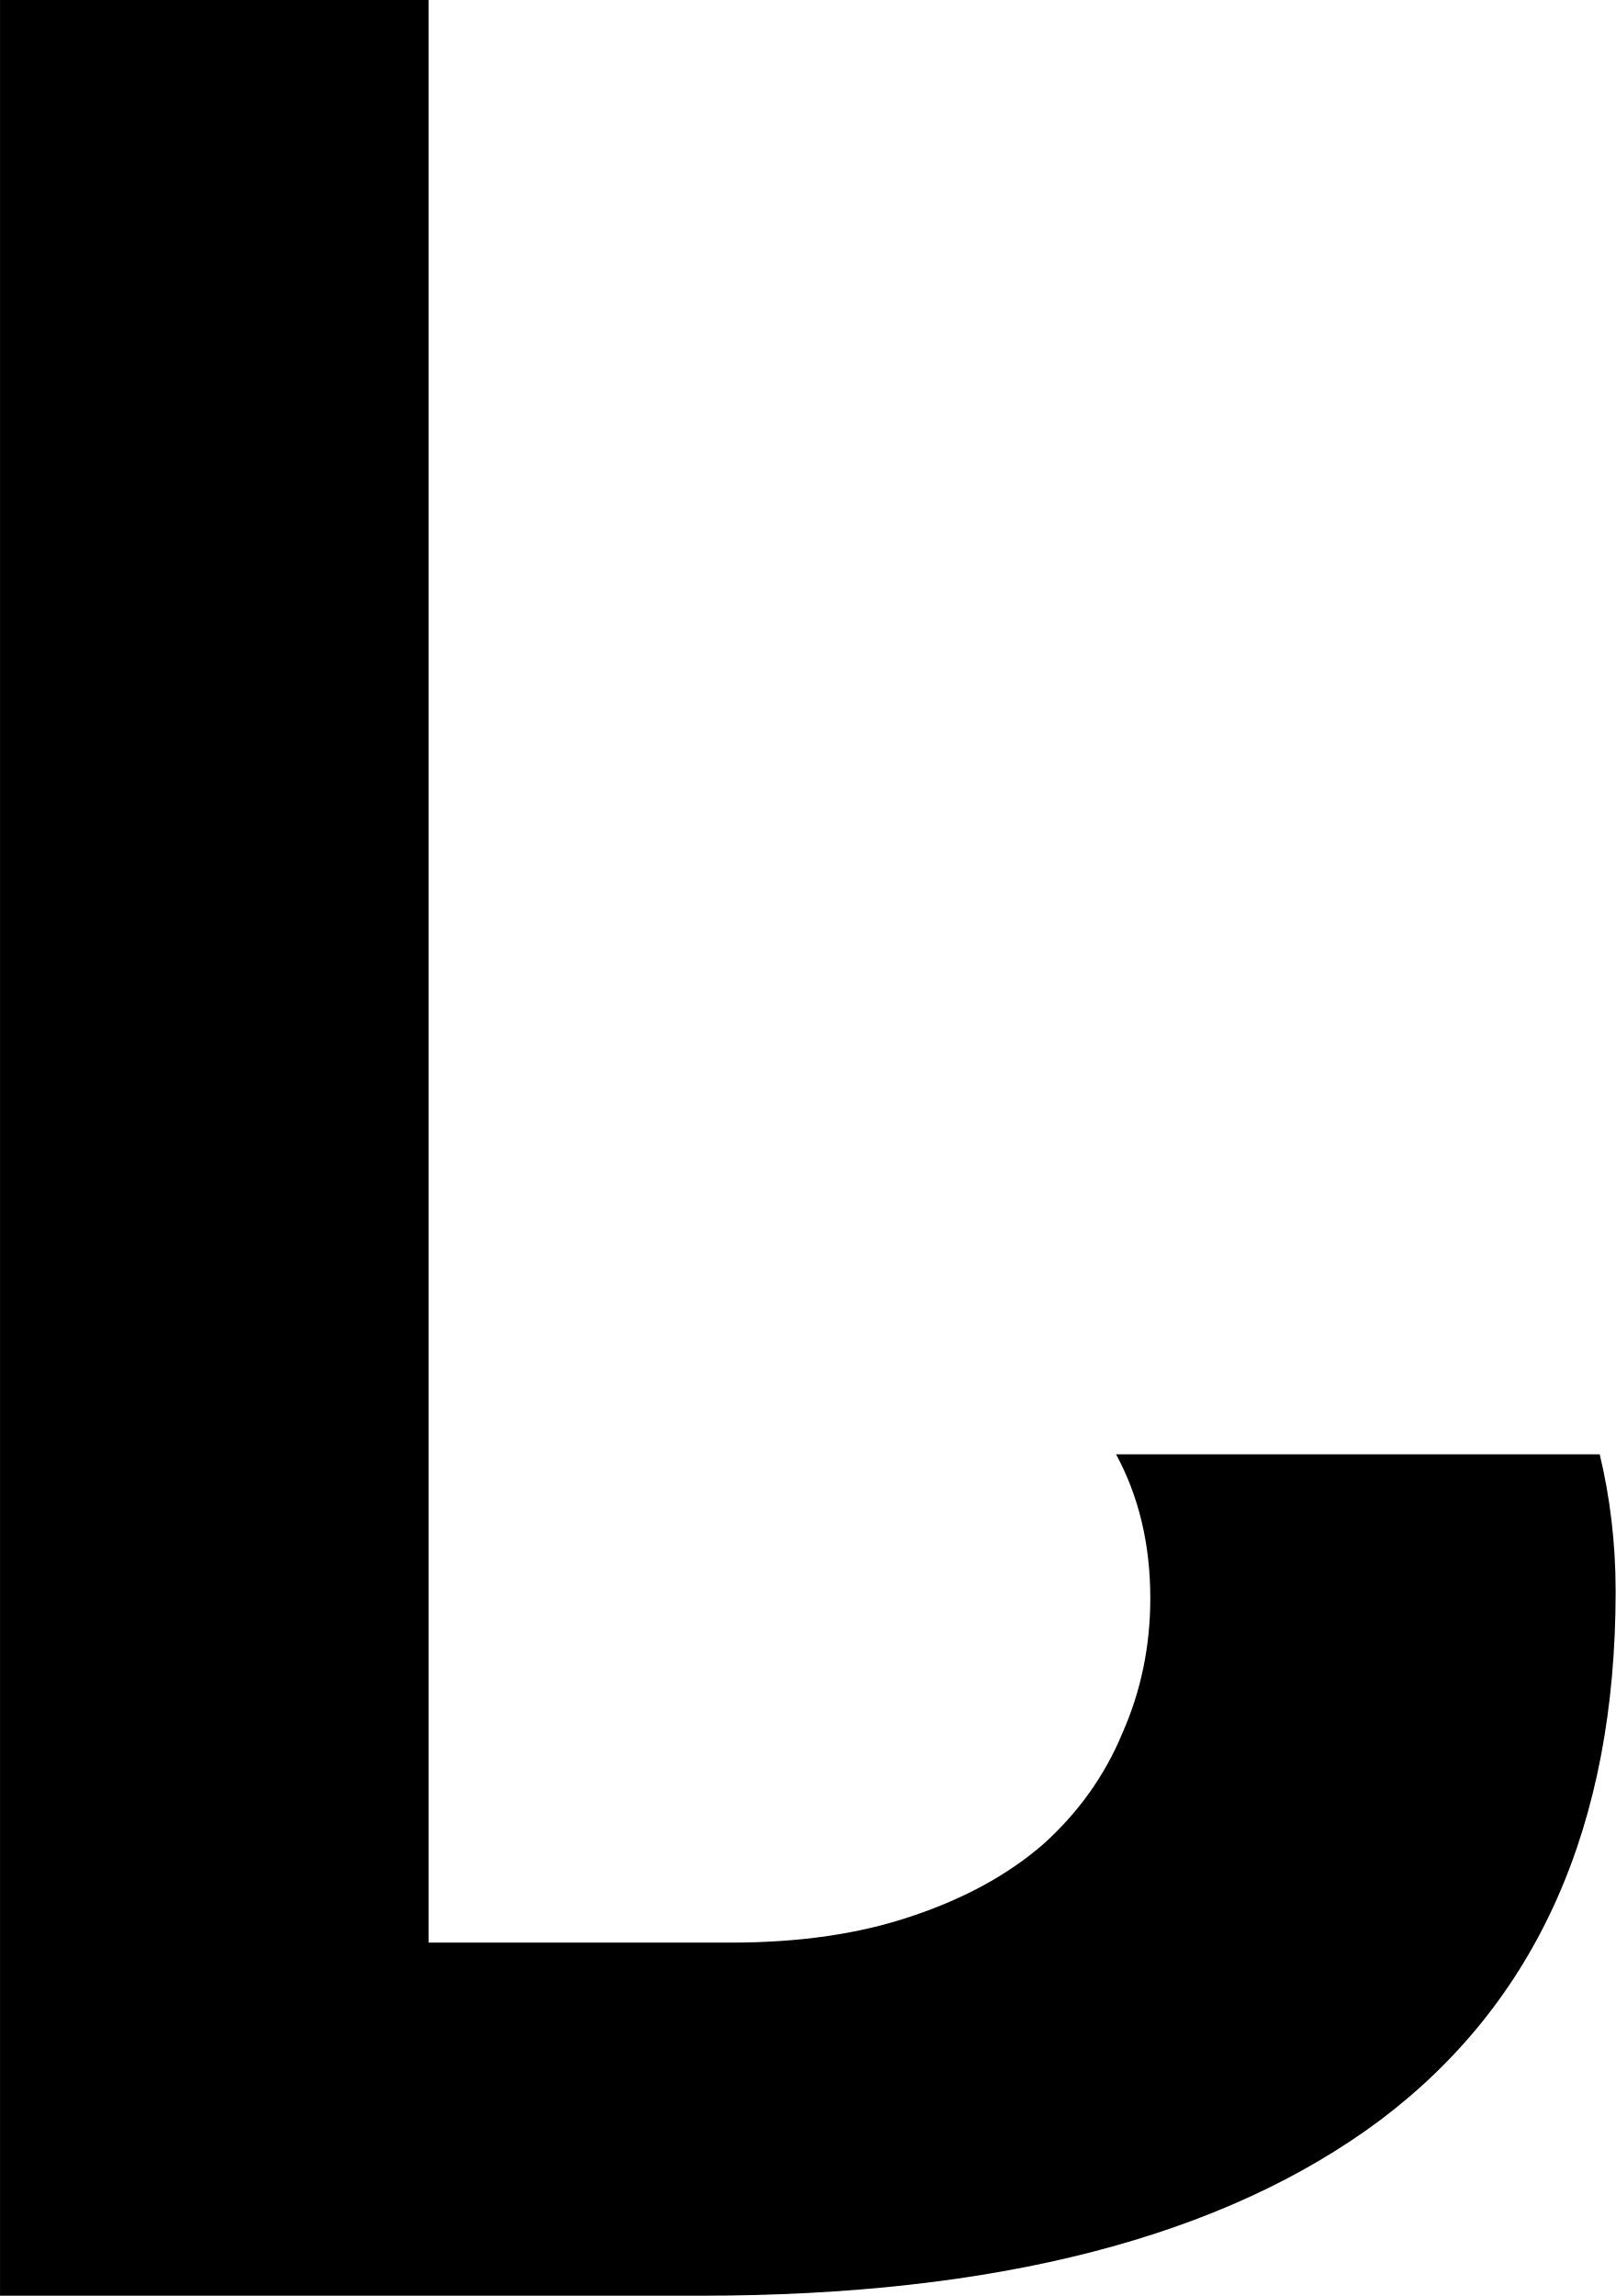
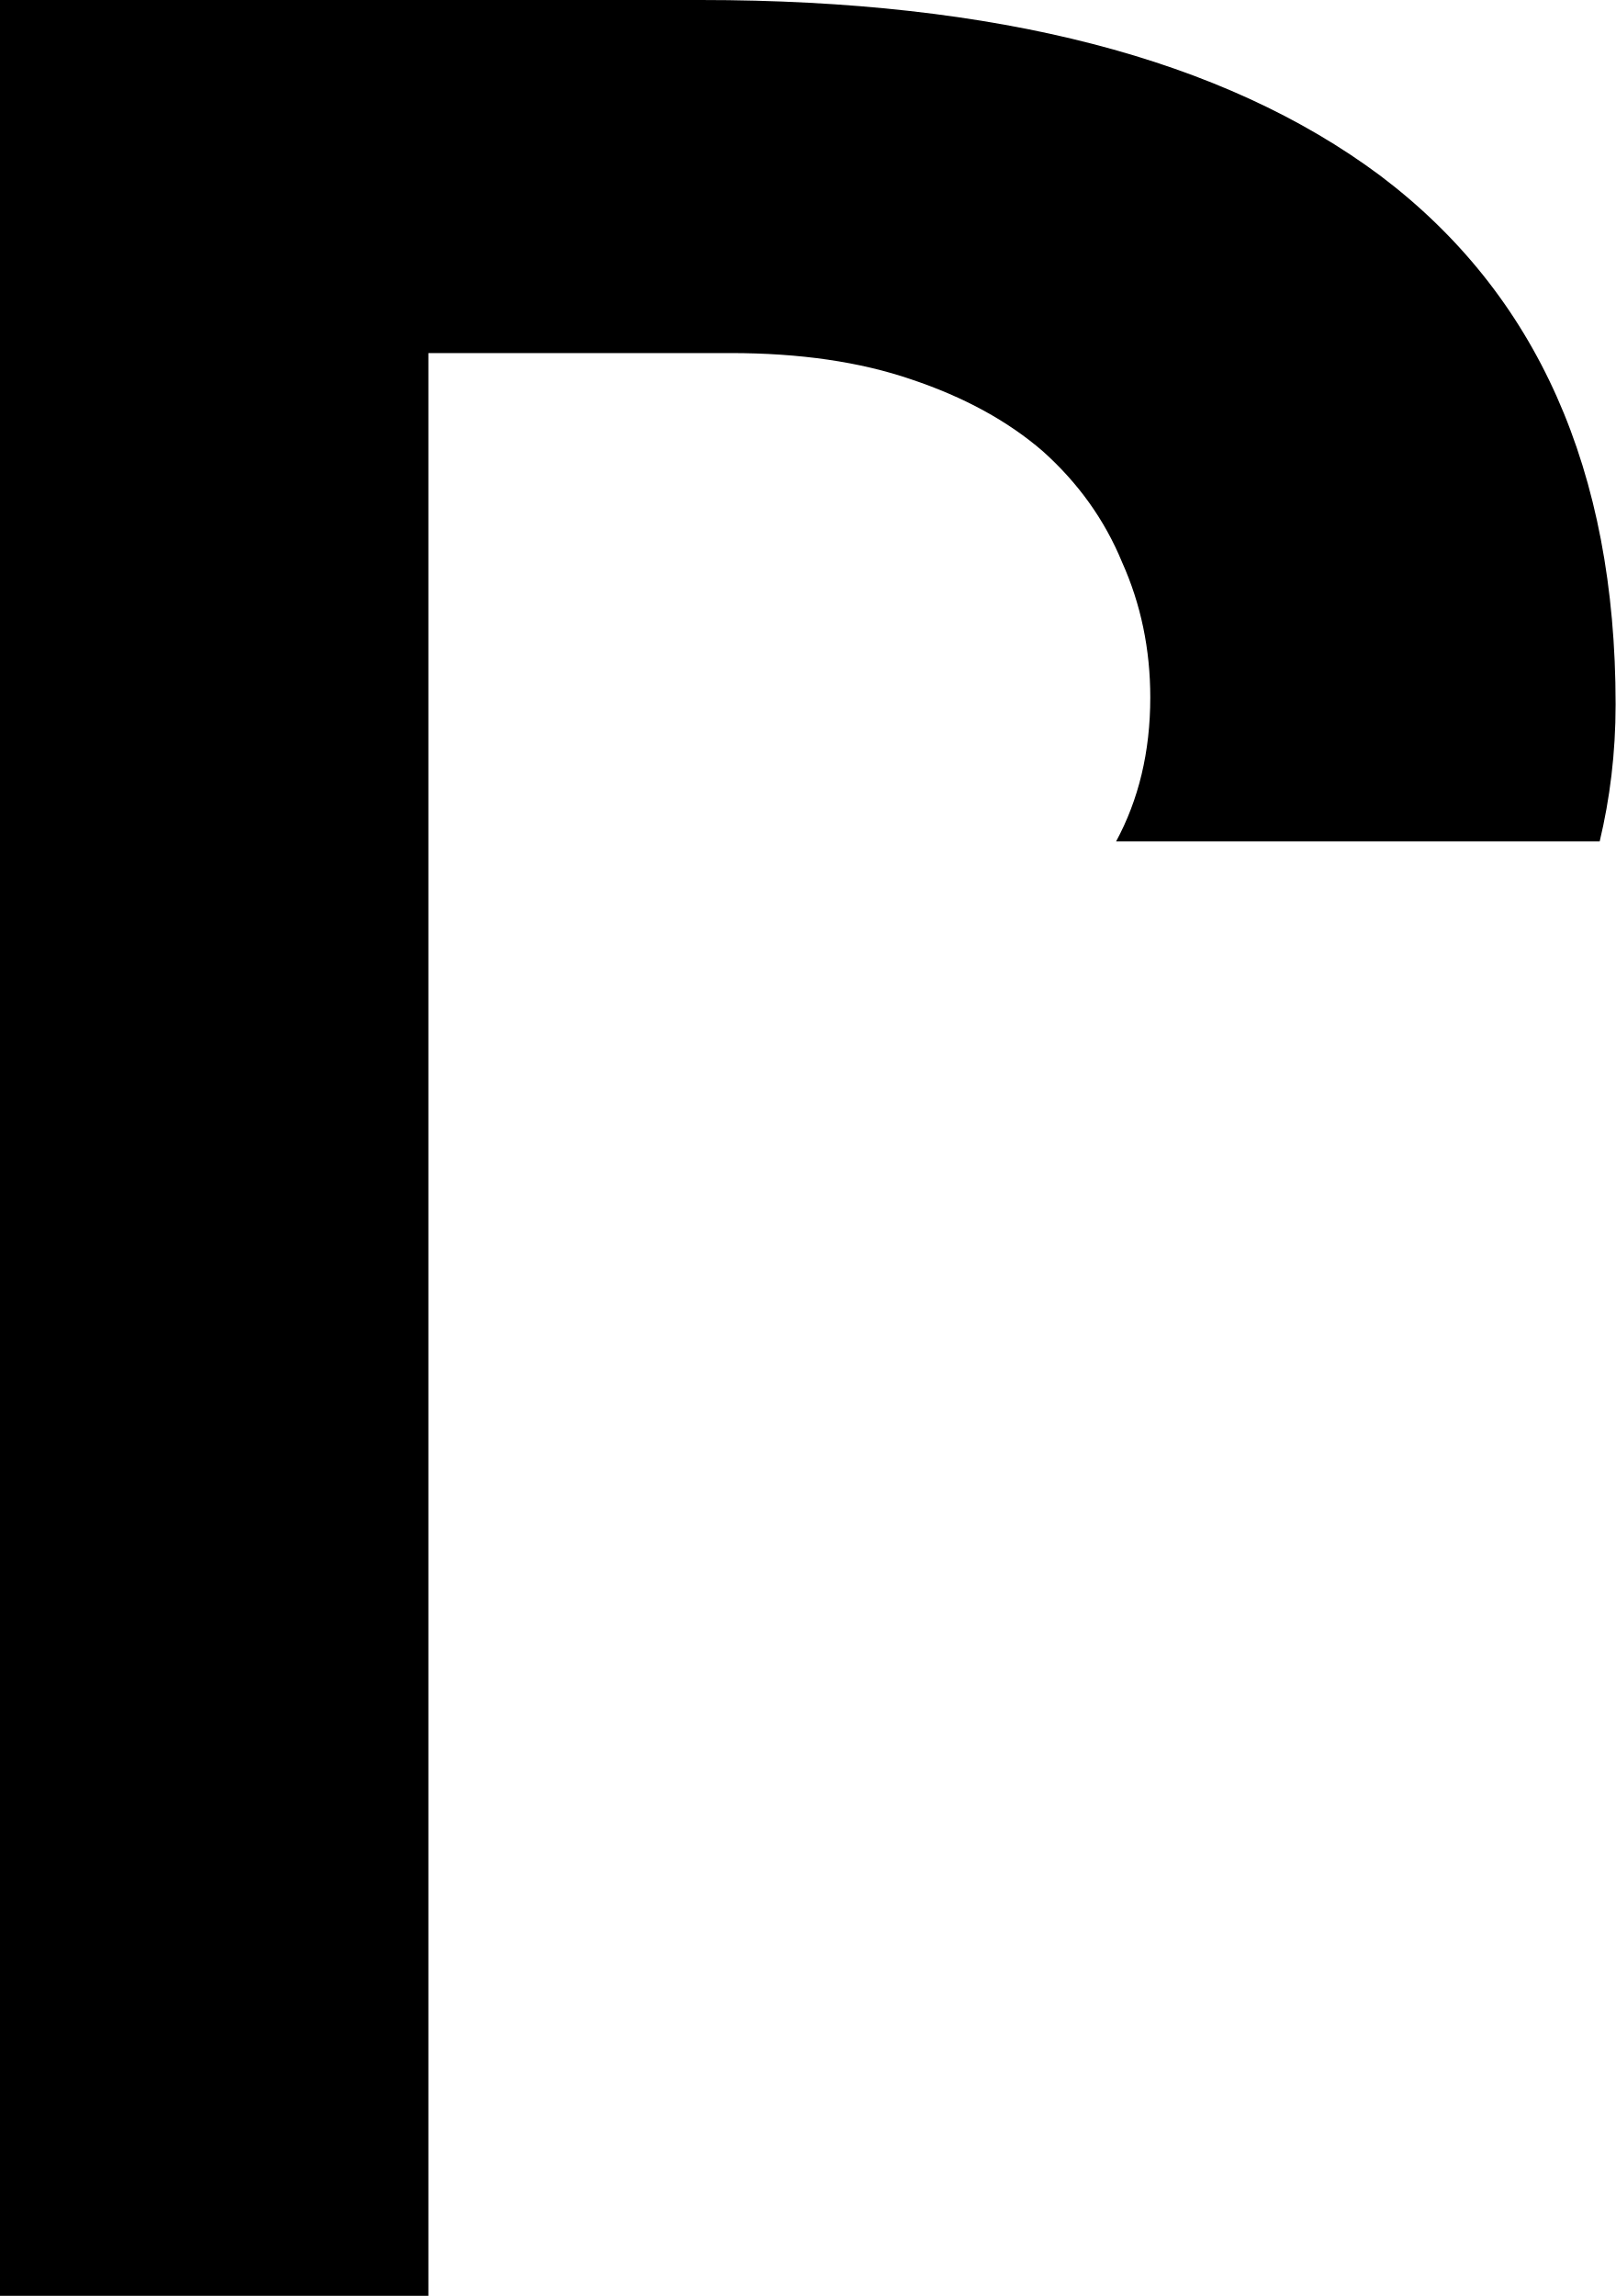
<svg xmlns="http://www.w3.org/2000/svg" width="7.607mm" height="10.808mm" viewBox="0 0 7.607 10.808" version="1.1" id="svg8">
  <defs id="defs2" />
-   <g id="layer1" transform="translate(3.477088,-160.329)">
-     <path style="font-style:normal;font-variant:normal;font-weight:bold;font-stretch:normal;font-size:16.933px;line-height:125%;font-family:Consolas;-inkscape-font-specification:'Consolas Bold';letter-spacing:0px;word-spacing:0px;fill:#000000;fill-opacity:1;stroke:none;stroke-width:1px;stroke-linecap:butt;stroke-linejoin:miter;stroke-opacity:1" d="m 41.055,296.408 v 40.844 h 12.469 c 5.271,0 9.302,-1.042 12.094,-3.125 2.792,-2.104 4.187,-5.24 4.188,-9.406 -10e-7,-0.869 -0.101,-1.678 -0.283,-2.438 h -8.607 c 0.401,0.74 0.609,1.591 0.609,2.562 0,0.854 -0.167,1.656 -0.5,2.406 -0.312,0.75 -0.781,1.406 -1.406,1.969 -0.625,0.542 -1.406,0.969 -2.344,1.281 -0.917,0.312 -1.99,0.469 -3.219,0.469 h -5.375 v -8.688 -3.094 -5.875 -10.812 -6.094 z" transform="matrix(0.2645833,0,0,0.2645833,-14.33947,81.90438)" id="path4532-74" />
+   <g id="layer1">
+     <path style="font-style:normal;font-variant:normal;font-weight:bold;font-stretch:normal;font-size:16.933px;line-height:125%;font-family:Consolas;-inkscape-font-specification:'Consolas Bold';letter-spacing:0px;word-spacing:0px;fill:#000000;fill-opacity:1;stroke:none;stroke-width:0.265px;stroke-linecap:butt;stroke-linejoin:miter;stroke-opacity:1" d="M 0 10.807 V 0 H 3.299 C 4.694 0 5.76 0.276 6.499 0.827 C 7.237 1.384 7.607 2.213 7.607 3.316 C 7.607 3.546 7.58 3.76 7.532 3.961 H 5.255 C 5.361 3.765 5.416 3.54 5.416 3.283 C 5.416 3.057 5.372 2.844 5.283 2.646 C 5.201 2.447 5.077 2.274 4.911 2.125 C 4.746 1.982 4.539 1.869 4.291 1.786 C 4.049 1.703 3.765 1.662 3.44 1.662 H 2.017 V 3.961 V 4.779 V 6.333 V 9.194 V 10.807 Z" id="path4532-74" />
  </g>
</svg>
